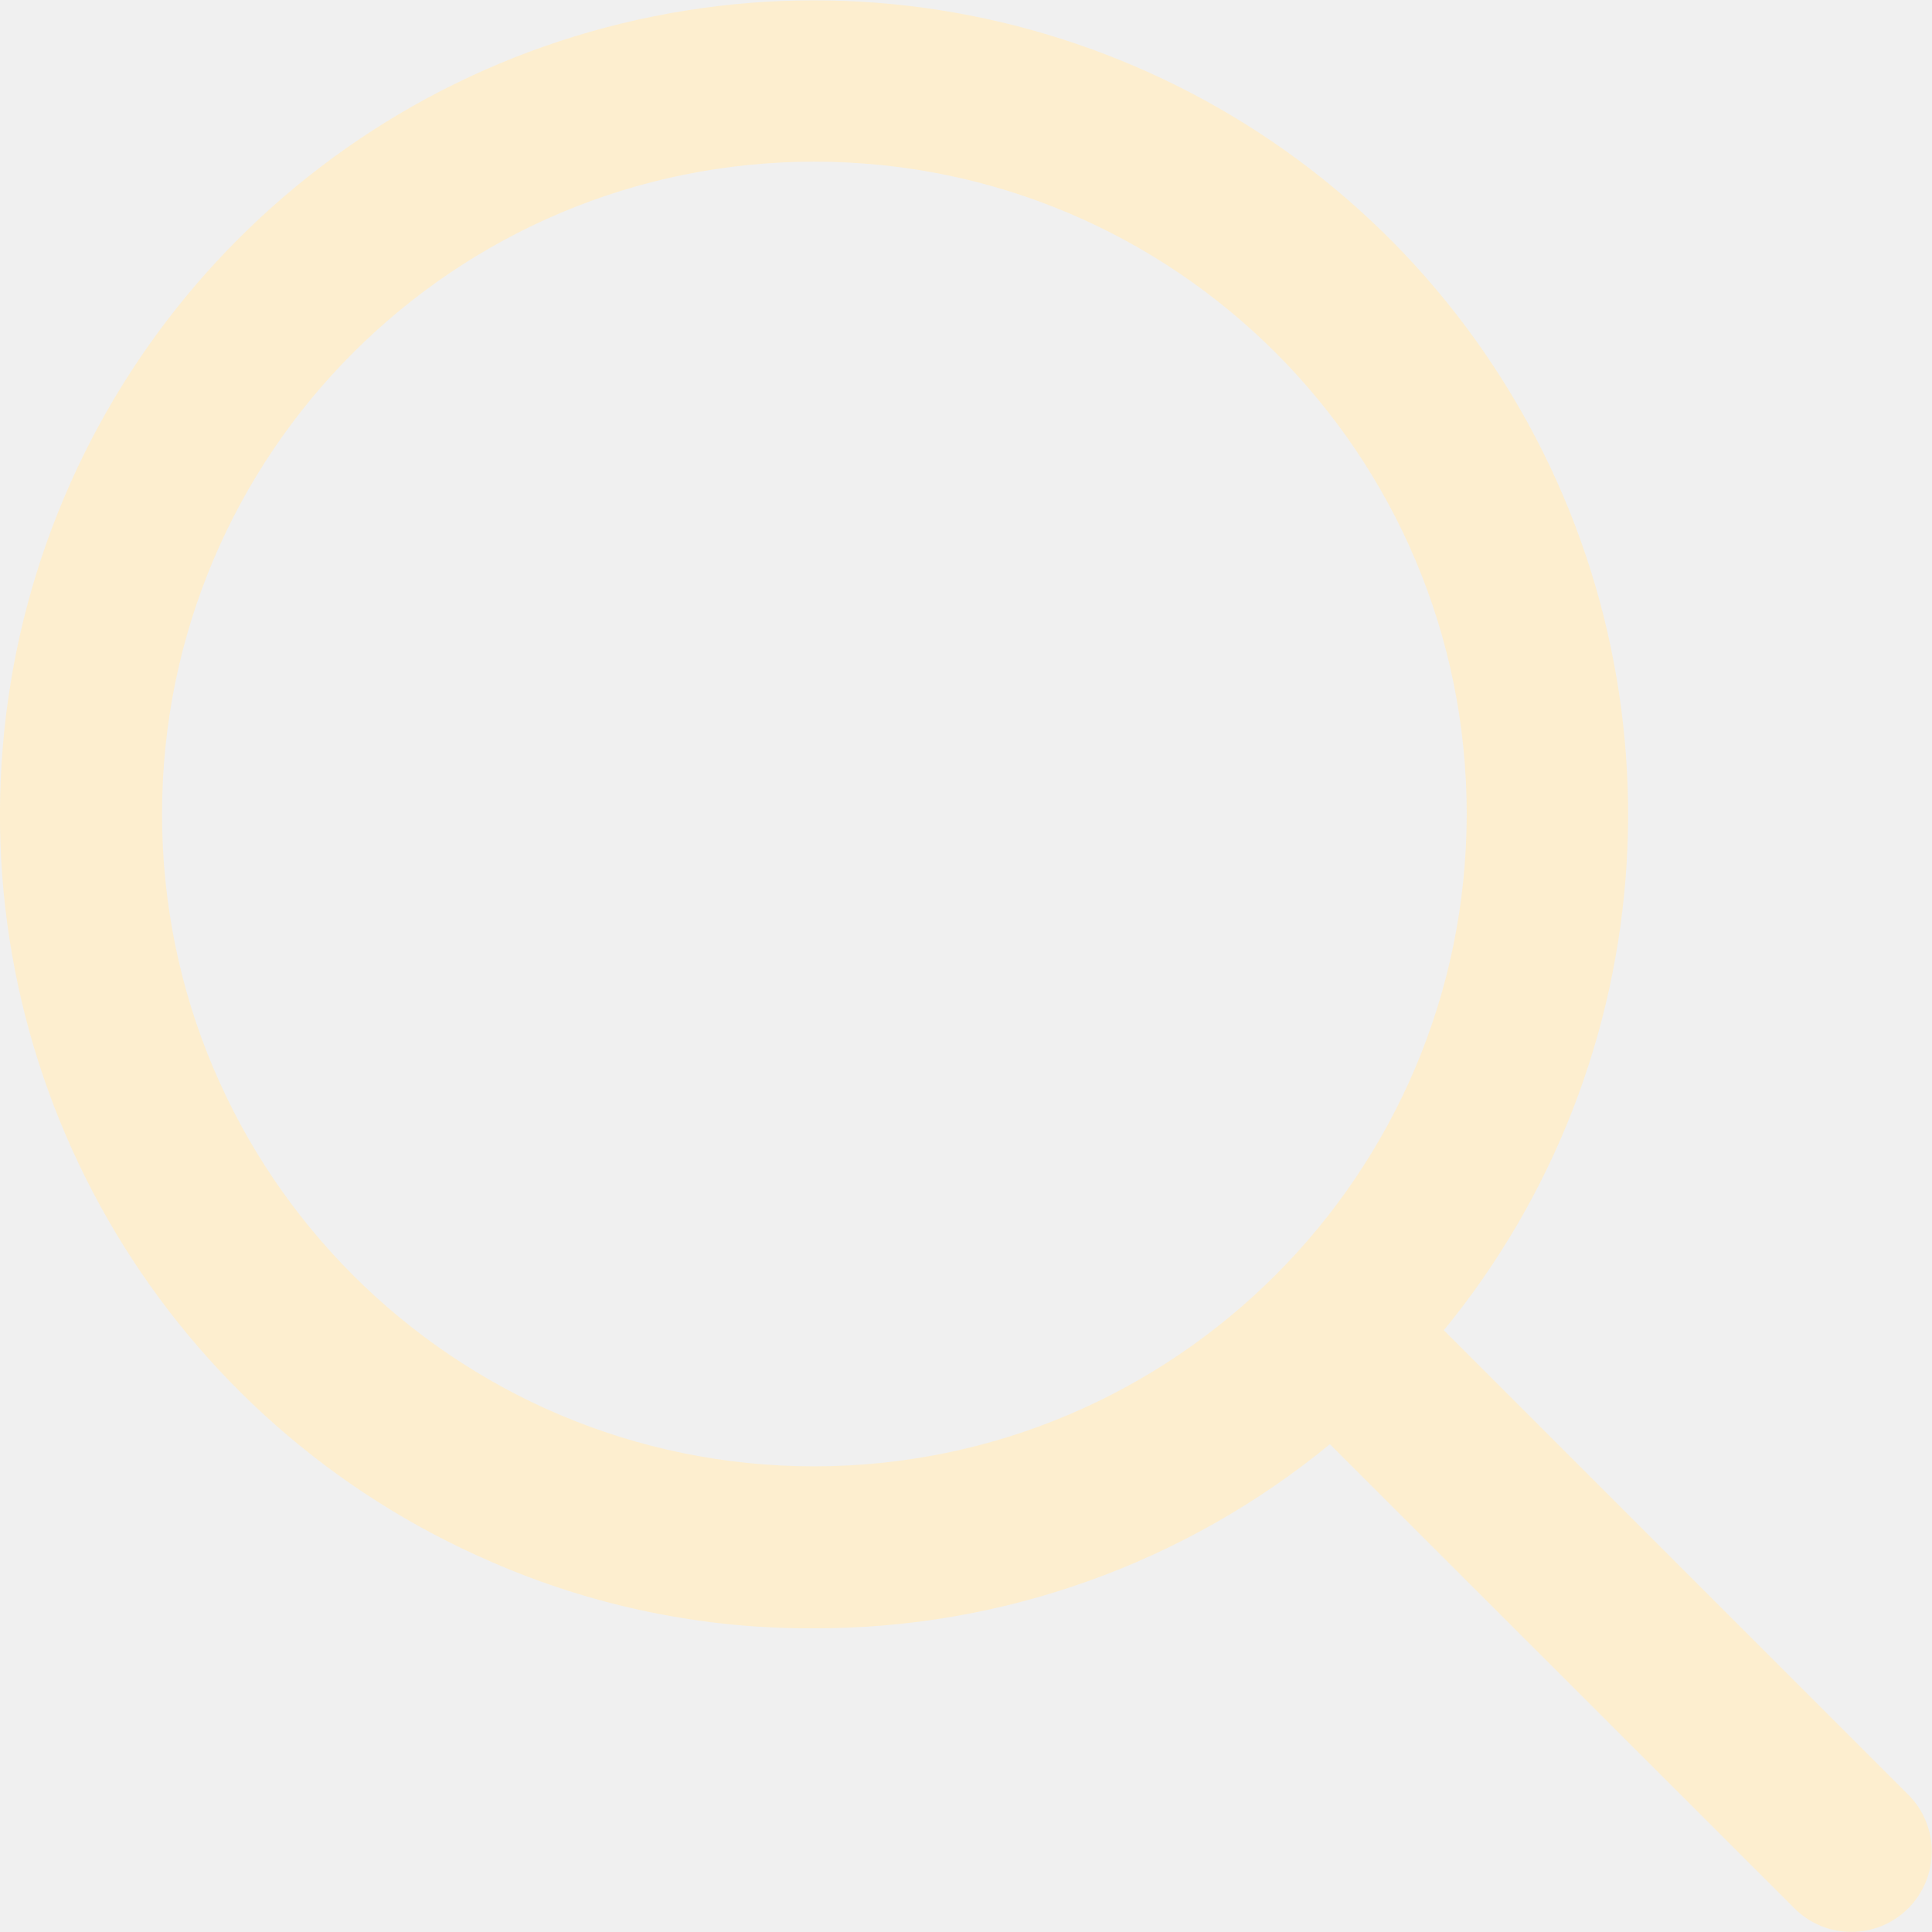
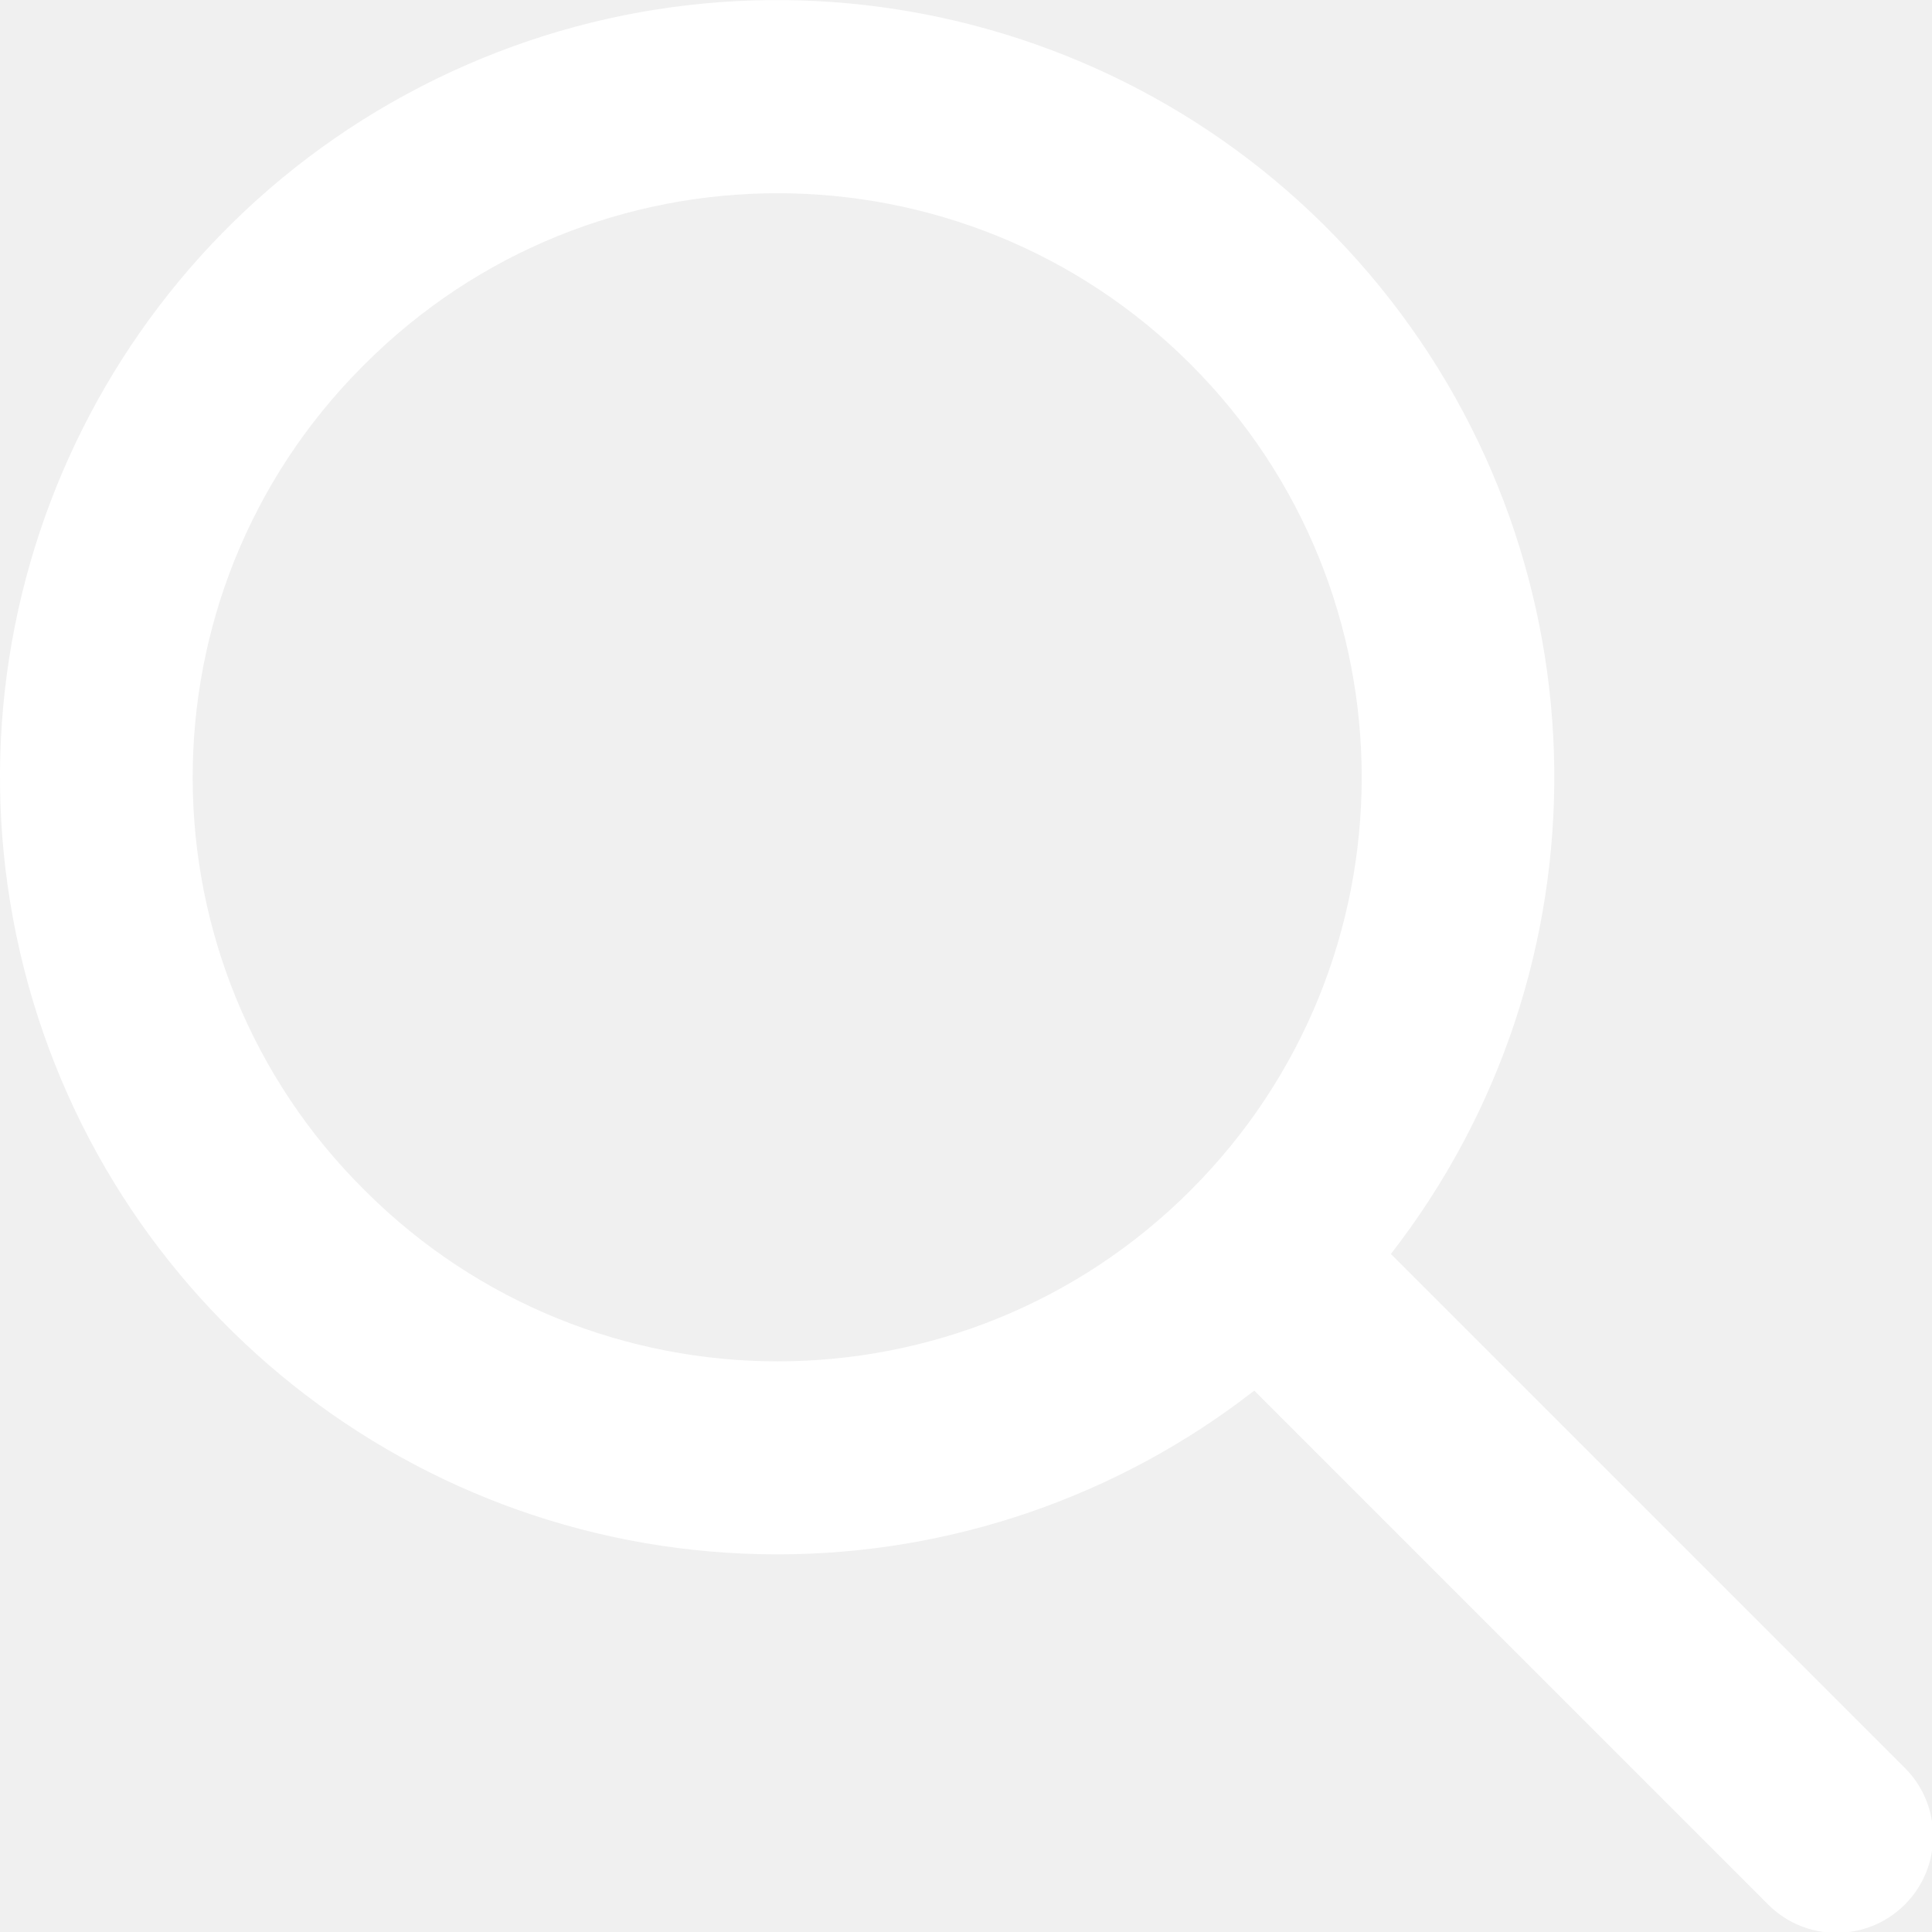
- <svg xmlns="http://www.w3.org/2000/svg" width="41.345" height="41.345" viewBox="0 0 41.345 41.345">
-   <path id="Path_7188" data-name="Path 7188" d="M51.838,49.408l-9.94-9.94a17.421,17.421,0,1,0-20.375,4.959,17.007,17.007,0,0,0,6.9,1.419,17.332,17.332,0,0,0,11.037-3.94l9.94,9.931a1.721,1.721,0,0,0,2.438-2.43ZM28.424,42.38A13.96,13.96,0,1,1,42.388,28.424,13.974,13.974,0,0,1,28.424,42.38Z" transform="translate(-11 -11)" fill="#fdeecf" />
+ <svg xmlns="http://www.w3.org/2000/svg" width="34.005" height="34" viewBox="0 0 34.005 34">
+   <g id="search" transform="translate(0 -0.035)">
+     <path id="Path_4664" data-name="Path 4664" d="M13.686,27.393a13.653,13.653,0,0,0,8.39-2.882l9.046,9.046a1.7,1.7,0,0,0,2.405-2.405l-9.046-9.046a13.678,13.678,0,1,0-10.8,5.287ZM6.418,6.447a10.28,10.28,0,1,1,0,14.538h0A10.242,10.242,0,0,1,6.365,6.5l.053-.053Z" transform="translate(0 0)" fill="#fff" />
+   </g>
</svg>
